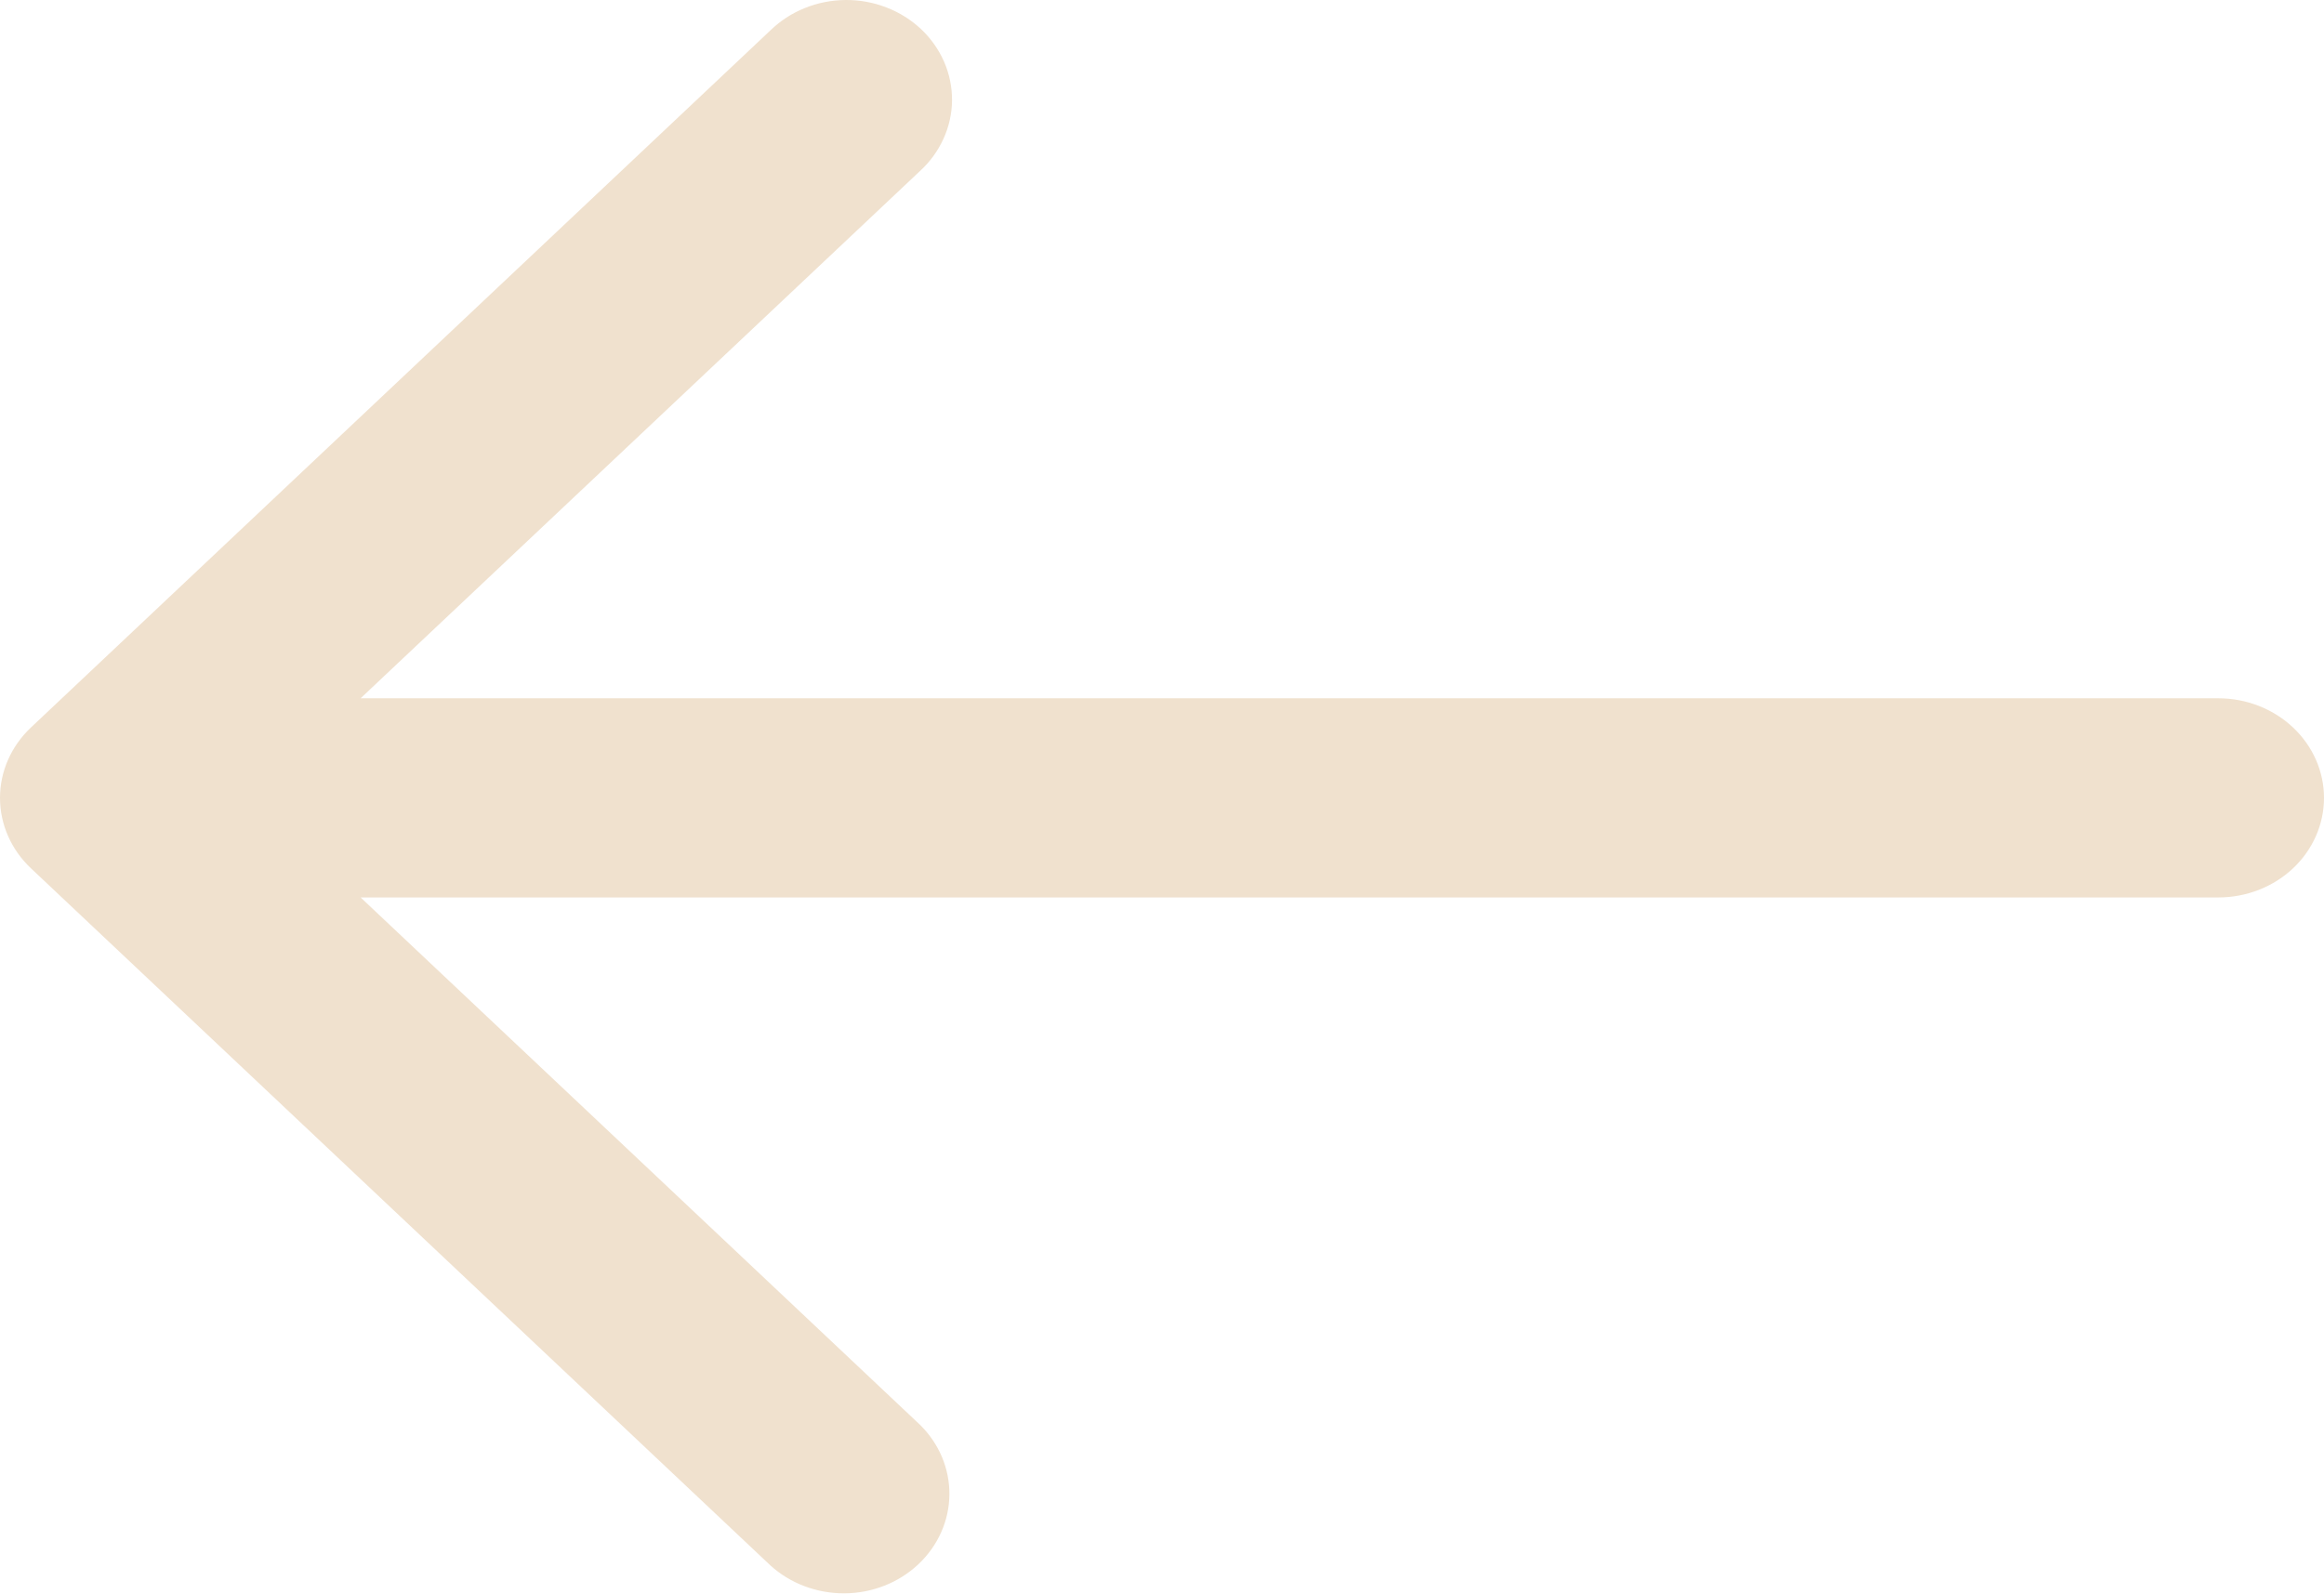
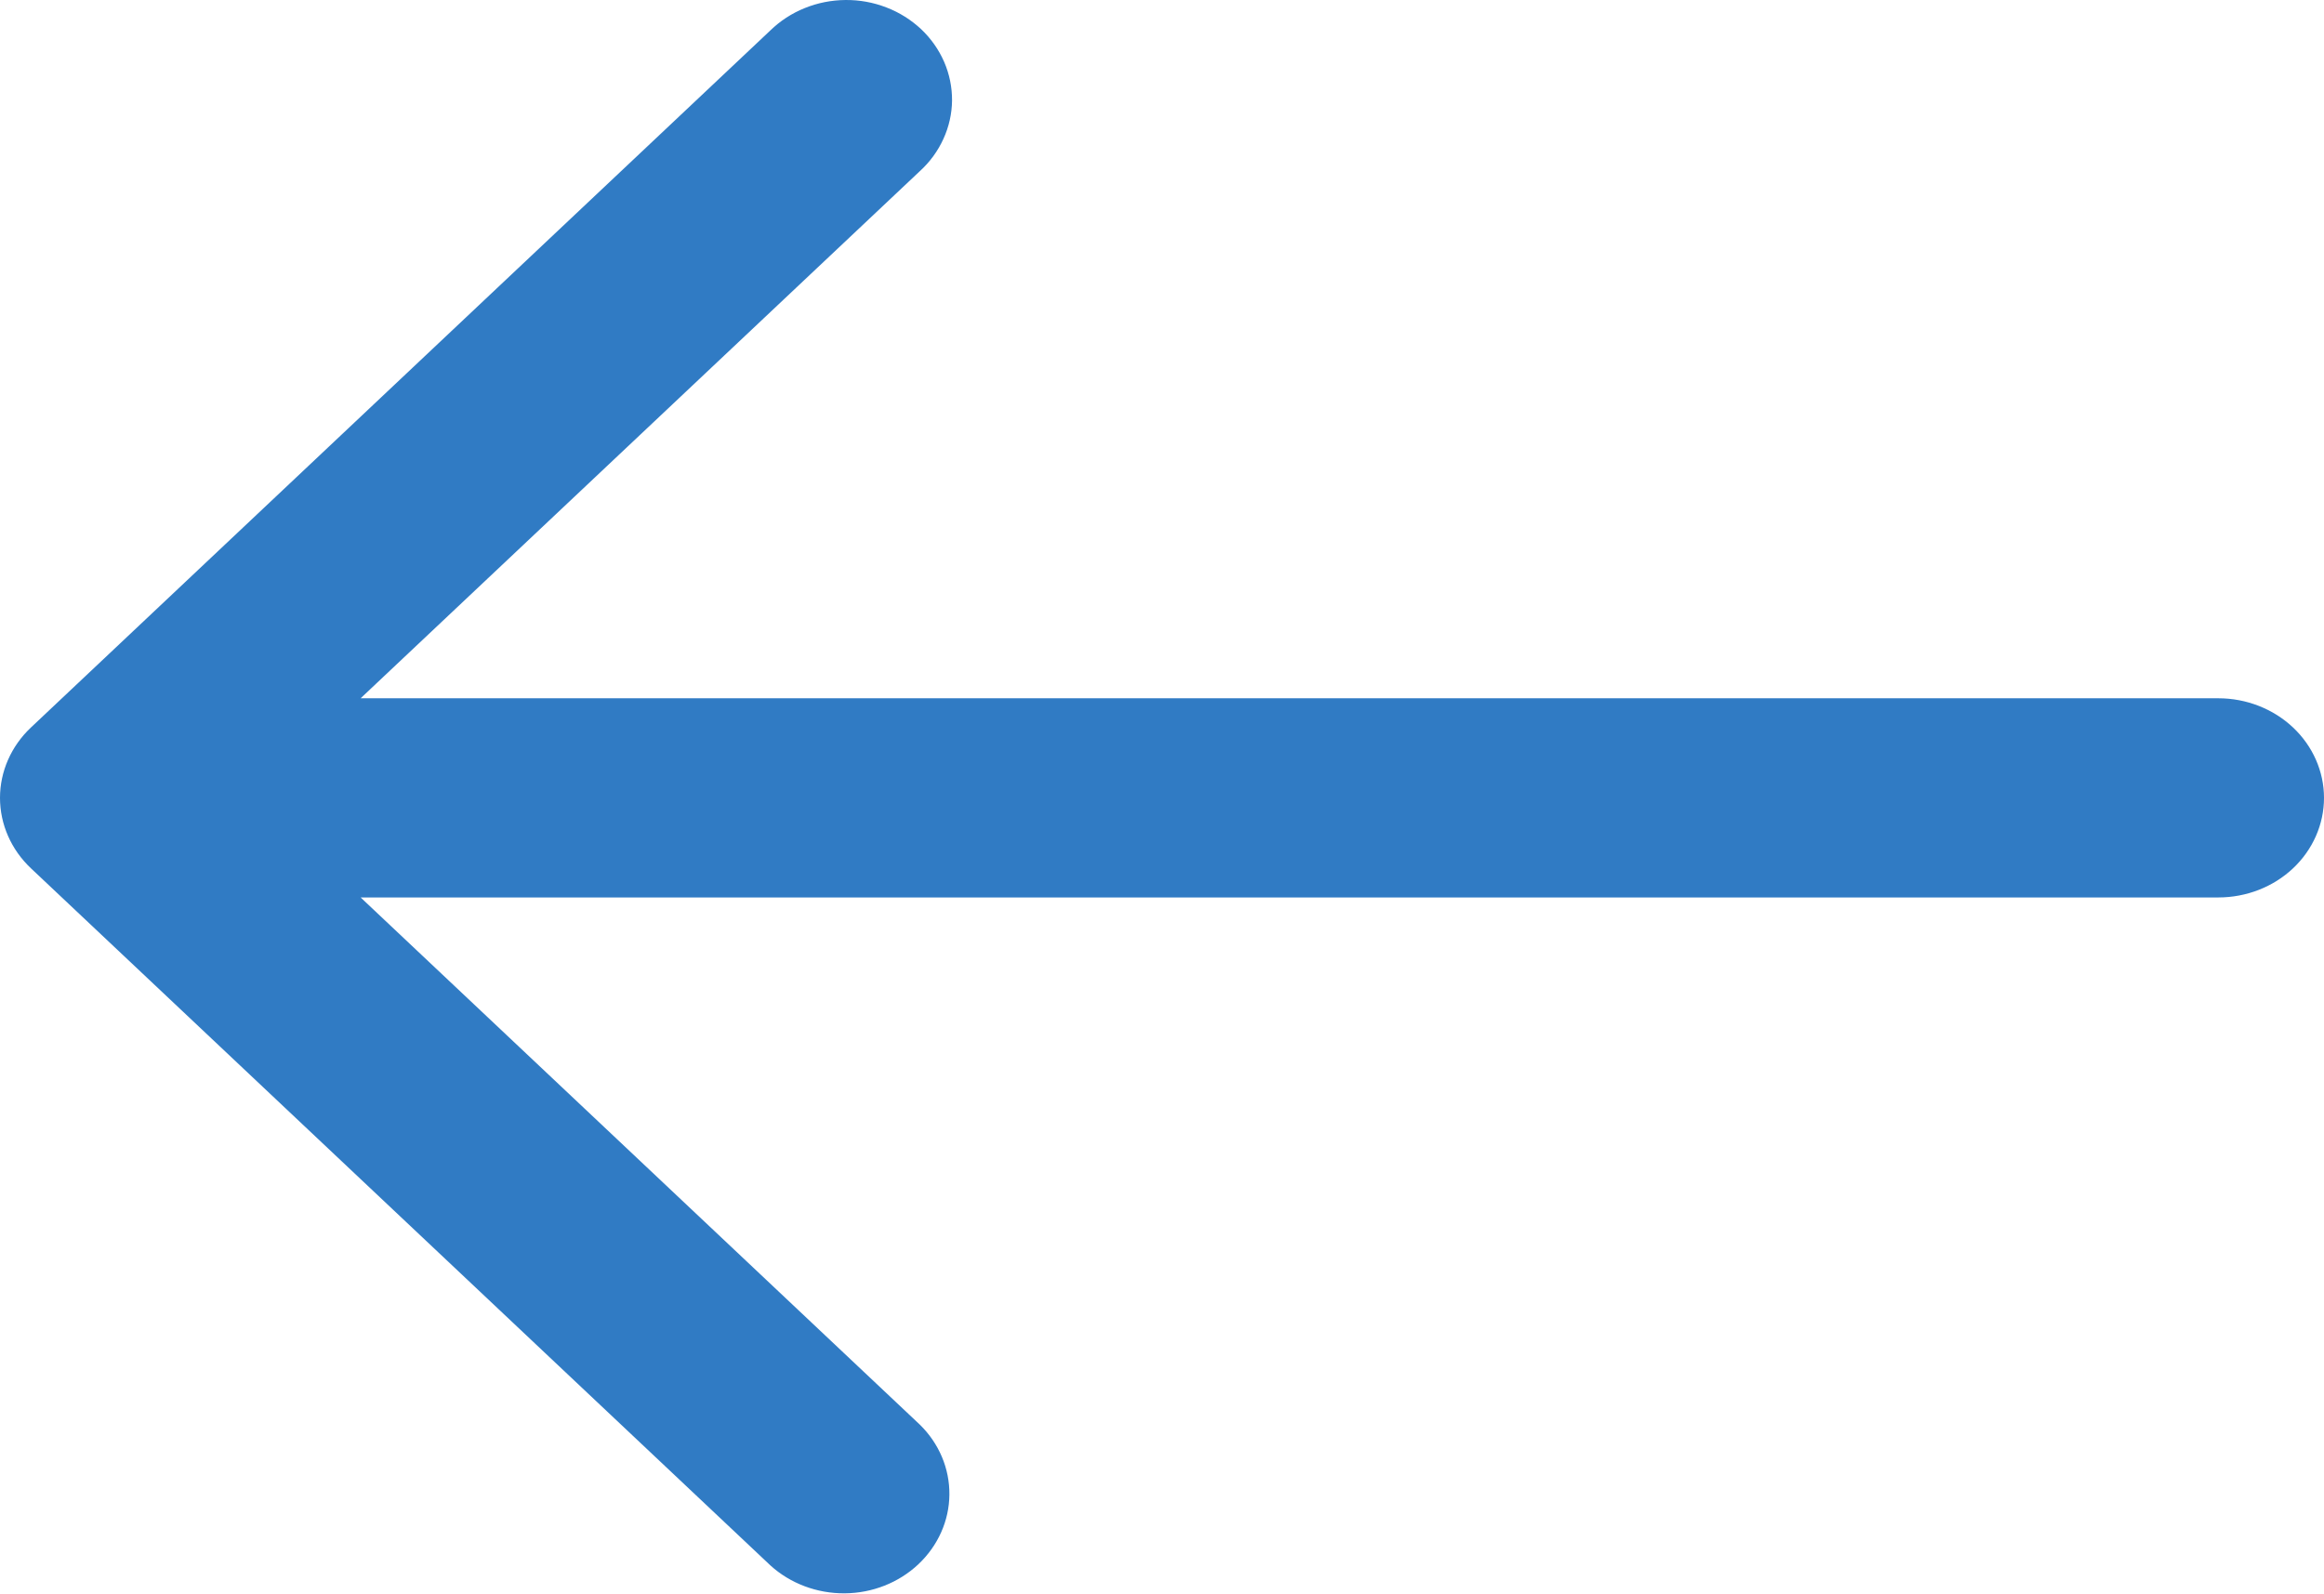
<svg xmlns="http://www.w3.org/2000/svg" width="35" height="24" viewBox="0 0 35 24" fill="none">
-   <path d="M0.466 13.079L11.602 23.579C11.902 23.852 12.304 24.003 12.721 24C13.139 23.997 13.537 23.839 13.832 23.561C14.127 23.282 14.295 22.906 14.298 22.513C14.302 22.12 14.142 21.741 13.852 21.458L5.431 13.518H33.409C33.831 13.518 34.236 13.36 34.534 13.079C34.832 12.798 35 12.416 35 12.018C35 11.621 34.832 11.239 34.534 10.958C34.236 10.677 33.831 10.518 33.409 10.518H5.431L13.852 2.579C14.004 2.441 14.125 2.275 14.208 2.092C14.292 1.909 14.336 1.712 14.338 1.513C14.339 1.314 14.299 1.116 14.219 0.932C14.139 0.748 14.021 0.58 13.872 0.439C13.722 0.299 13.545 0.187 13.349 0.112C13.153 0.036 12.944 -0.002 12.733 5.53131e-05C12.521 0.002 12.313 0.043 12.119 0.122C11.925 0.2 11.749 0.315 11.602 0.458L0.466 10.958C0.168 11.239 0 11.621 0 12.018C0 12.416 0.168 12.798 0.466 13.079Z" fill="#f0e1ce" />
+   <path d="M0.466 13.079L11.602 23.579C11.902 23.852 12.304 24.003 12.721 24C13.139 23.997 13.537 23.839 13.832 23.561C14.127 23.282 14.295 22.906 14.298 22.513C14.302 22.12 14.142 21.741 13.852 21.458L5.431 13.518H33.409C33.831 13.518 34.236 13.36 34.534 13.079C34.832 12.798 35 12.416 35 12.018C35 11.621 34.832 11.239 34.534 10.958C34.236 10.677 33.831 10.518 33.409 10.518H5.431L13.852 2.579C14.004 2.441 14.125 2.275 14.208 2.092C14.292 1.909 14.336 1.712 14.338 1.513C14.339 1.314 14.299 1.116 14.219 0.932C14.139 0.748 14.021 0.58 13.872 0.439C13.722 0.299 13.545 0.187 13.349 0.112C13.153 0.036 12.944 -0.002 12.733 5.53131e-05C12.521 0.002 12.313 0.043 12.119 0.122C11.925 0.2 11.749 0.315 11.602 0.458L0.466 10.958C0.168 11.239 0 11.621 0 12.018C0 12.416 0.168 12.798 0.466 13.079Z" fill="#307BC4" />
</svg>
